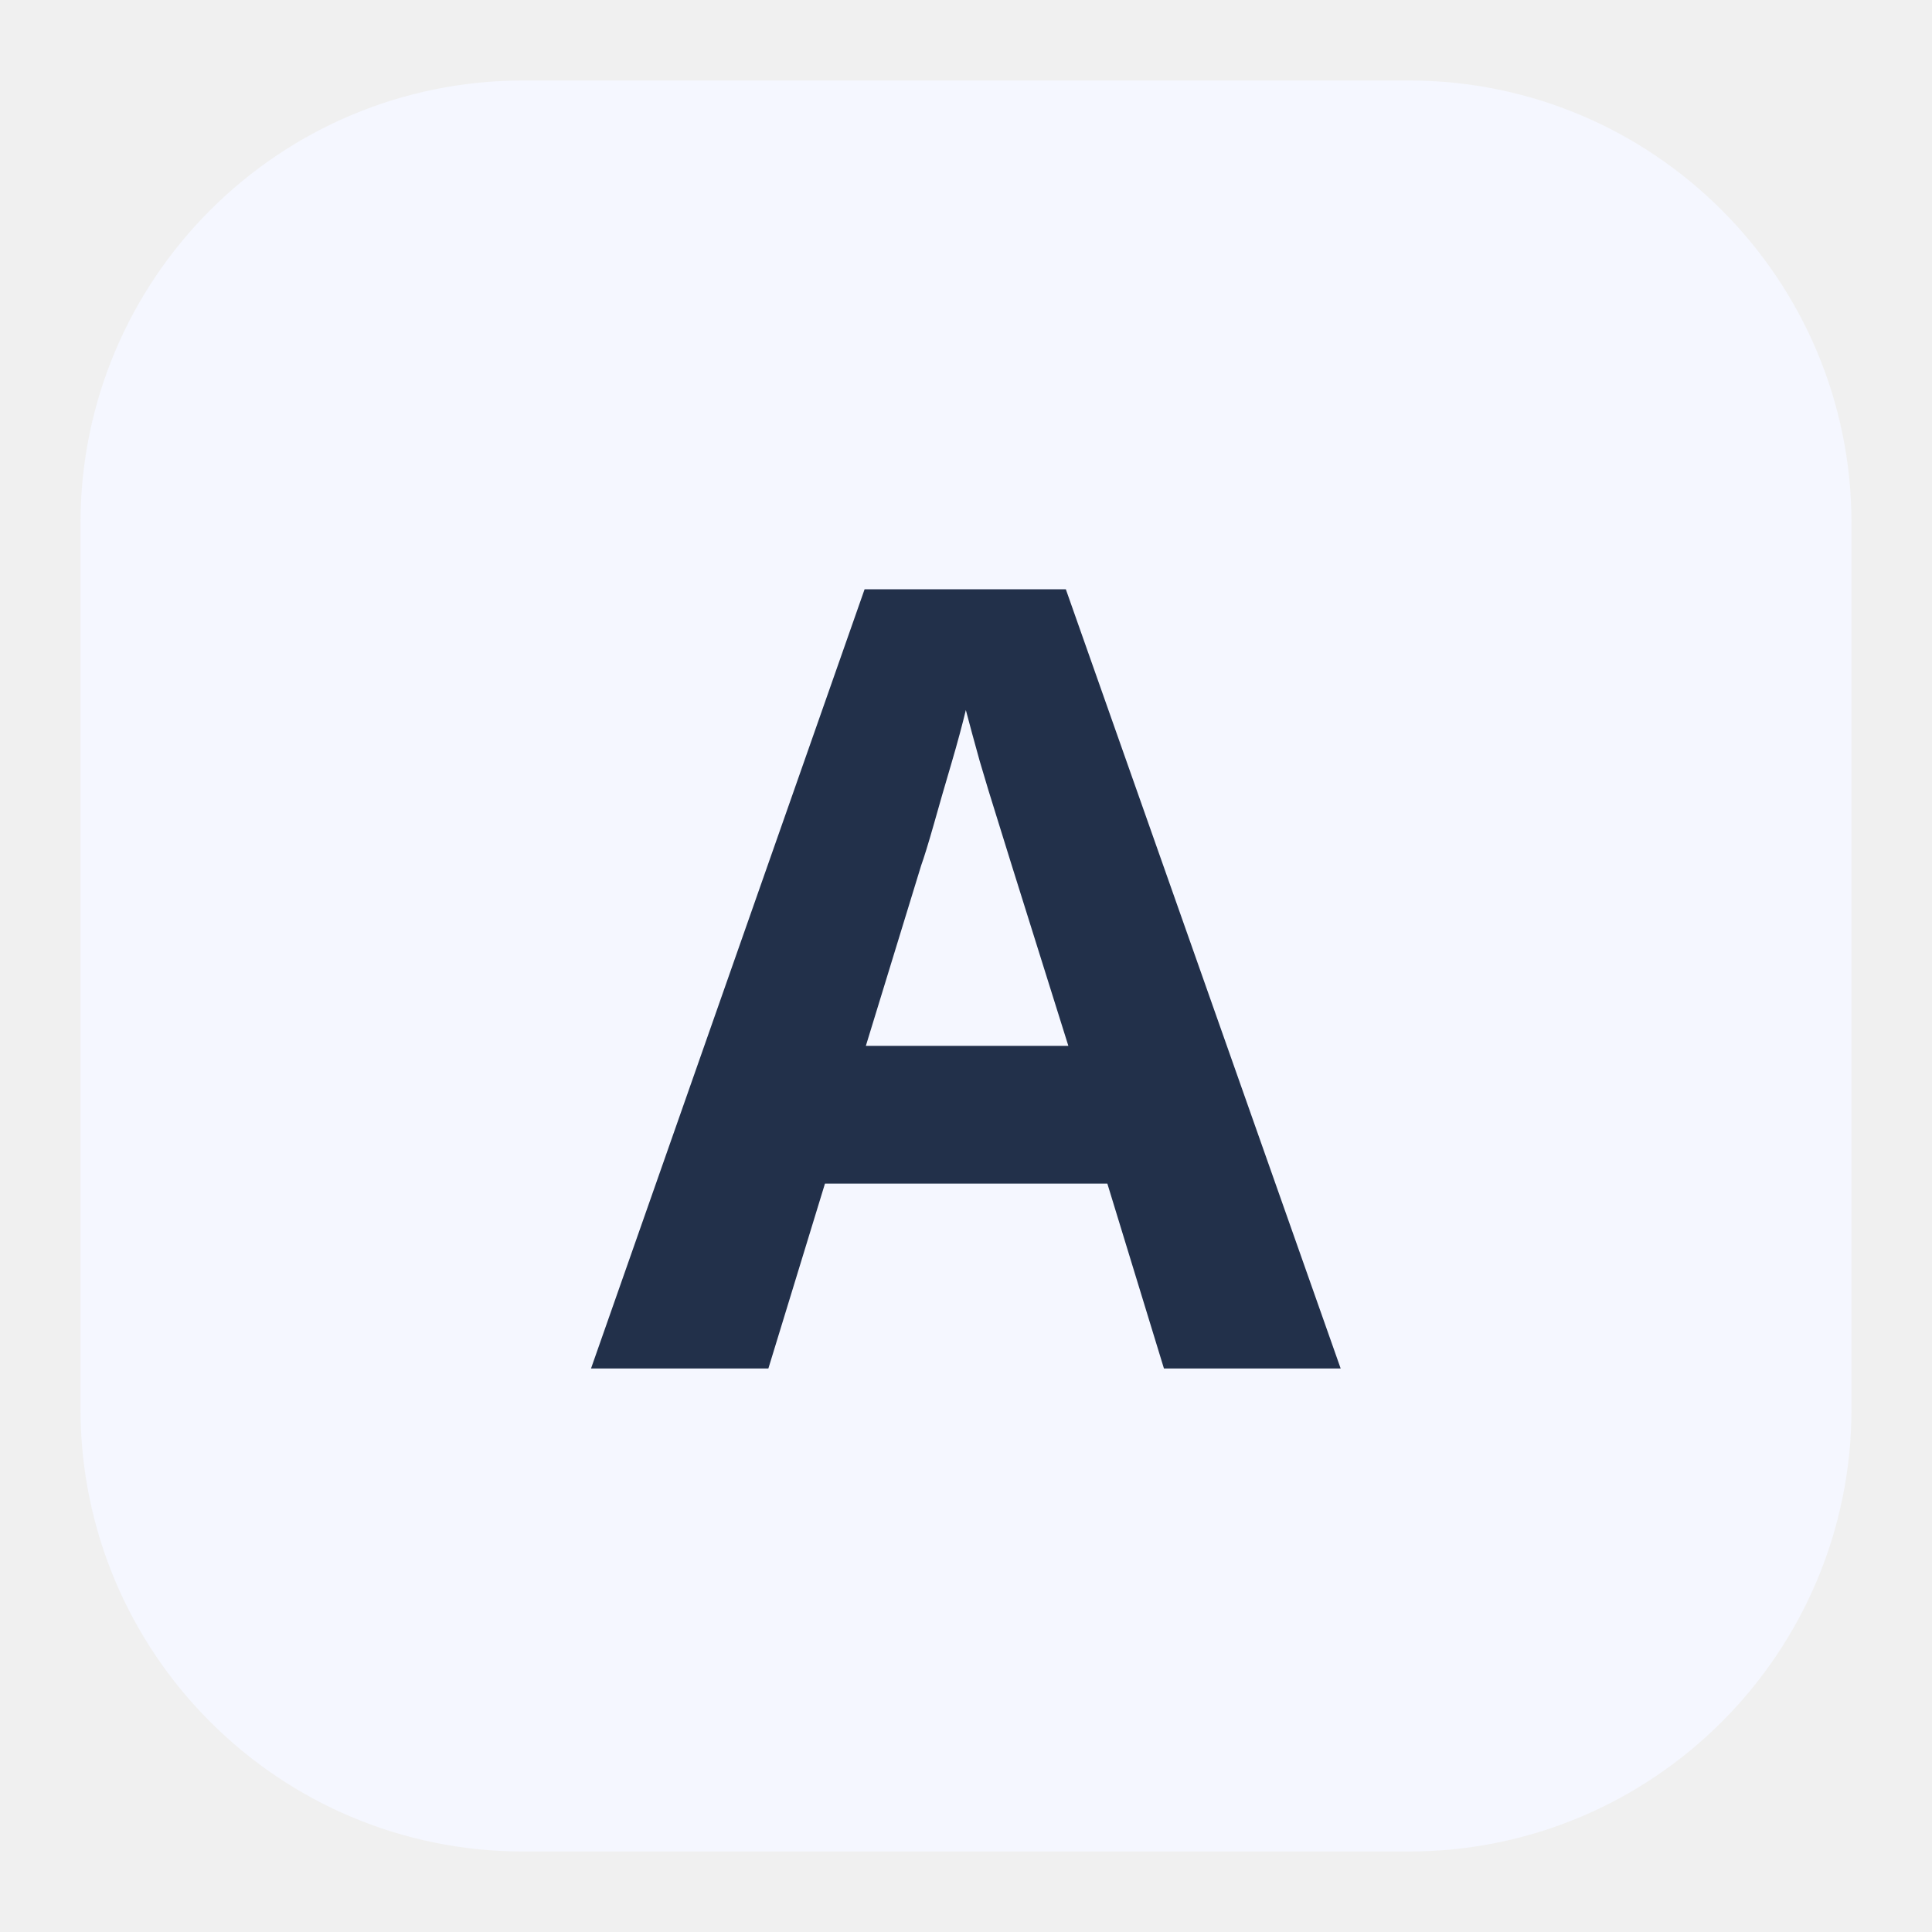
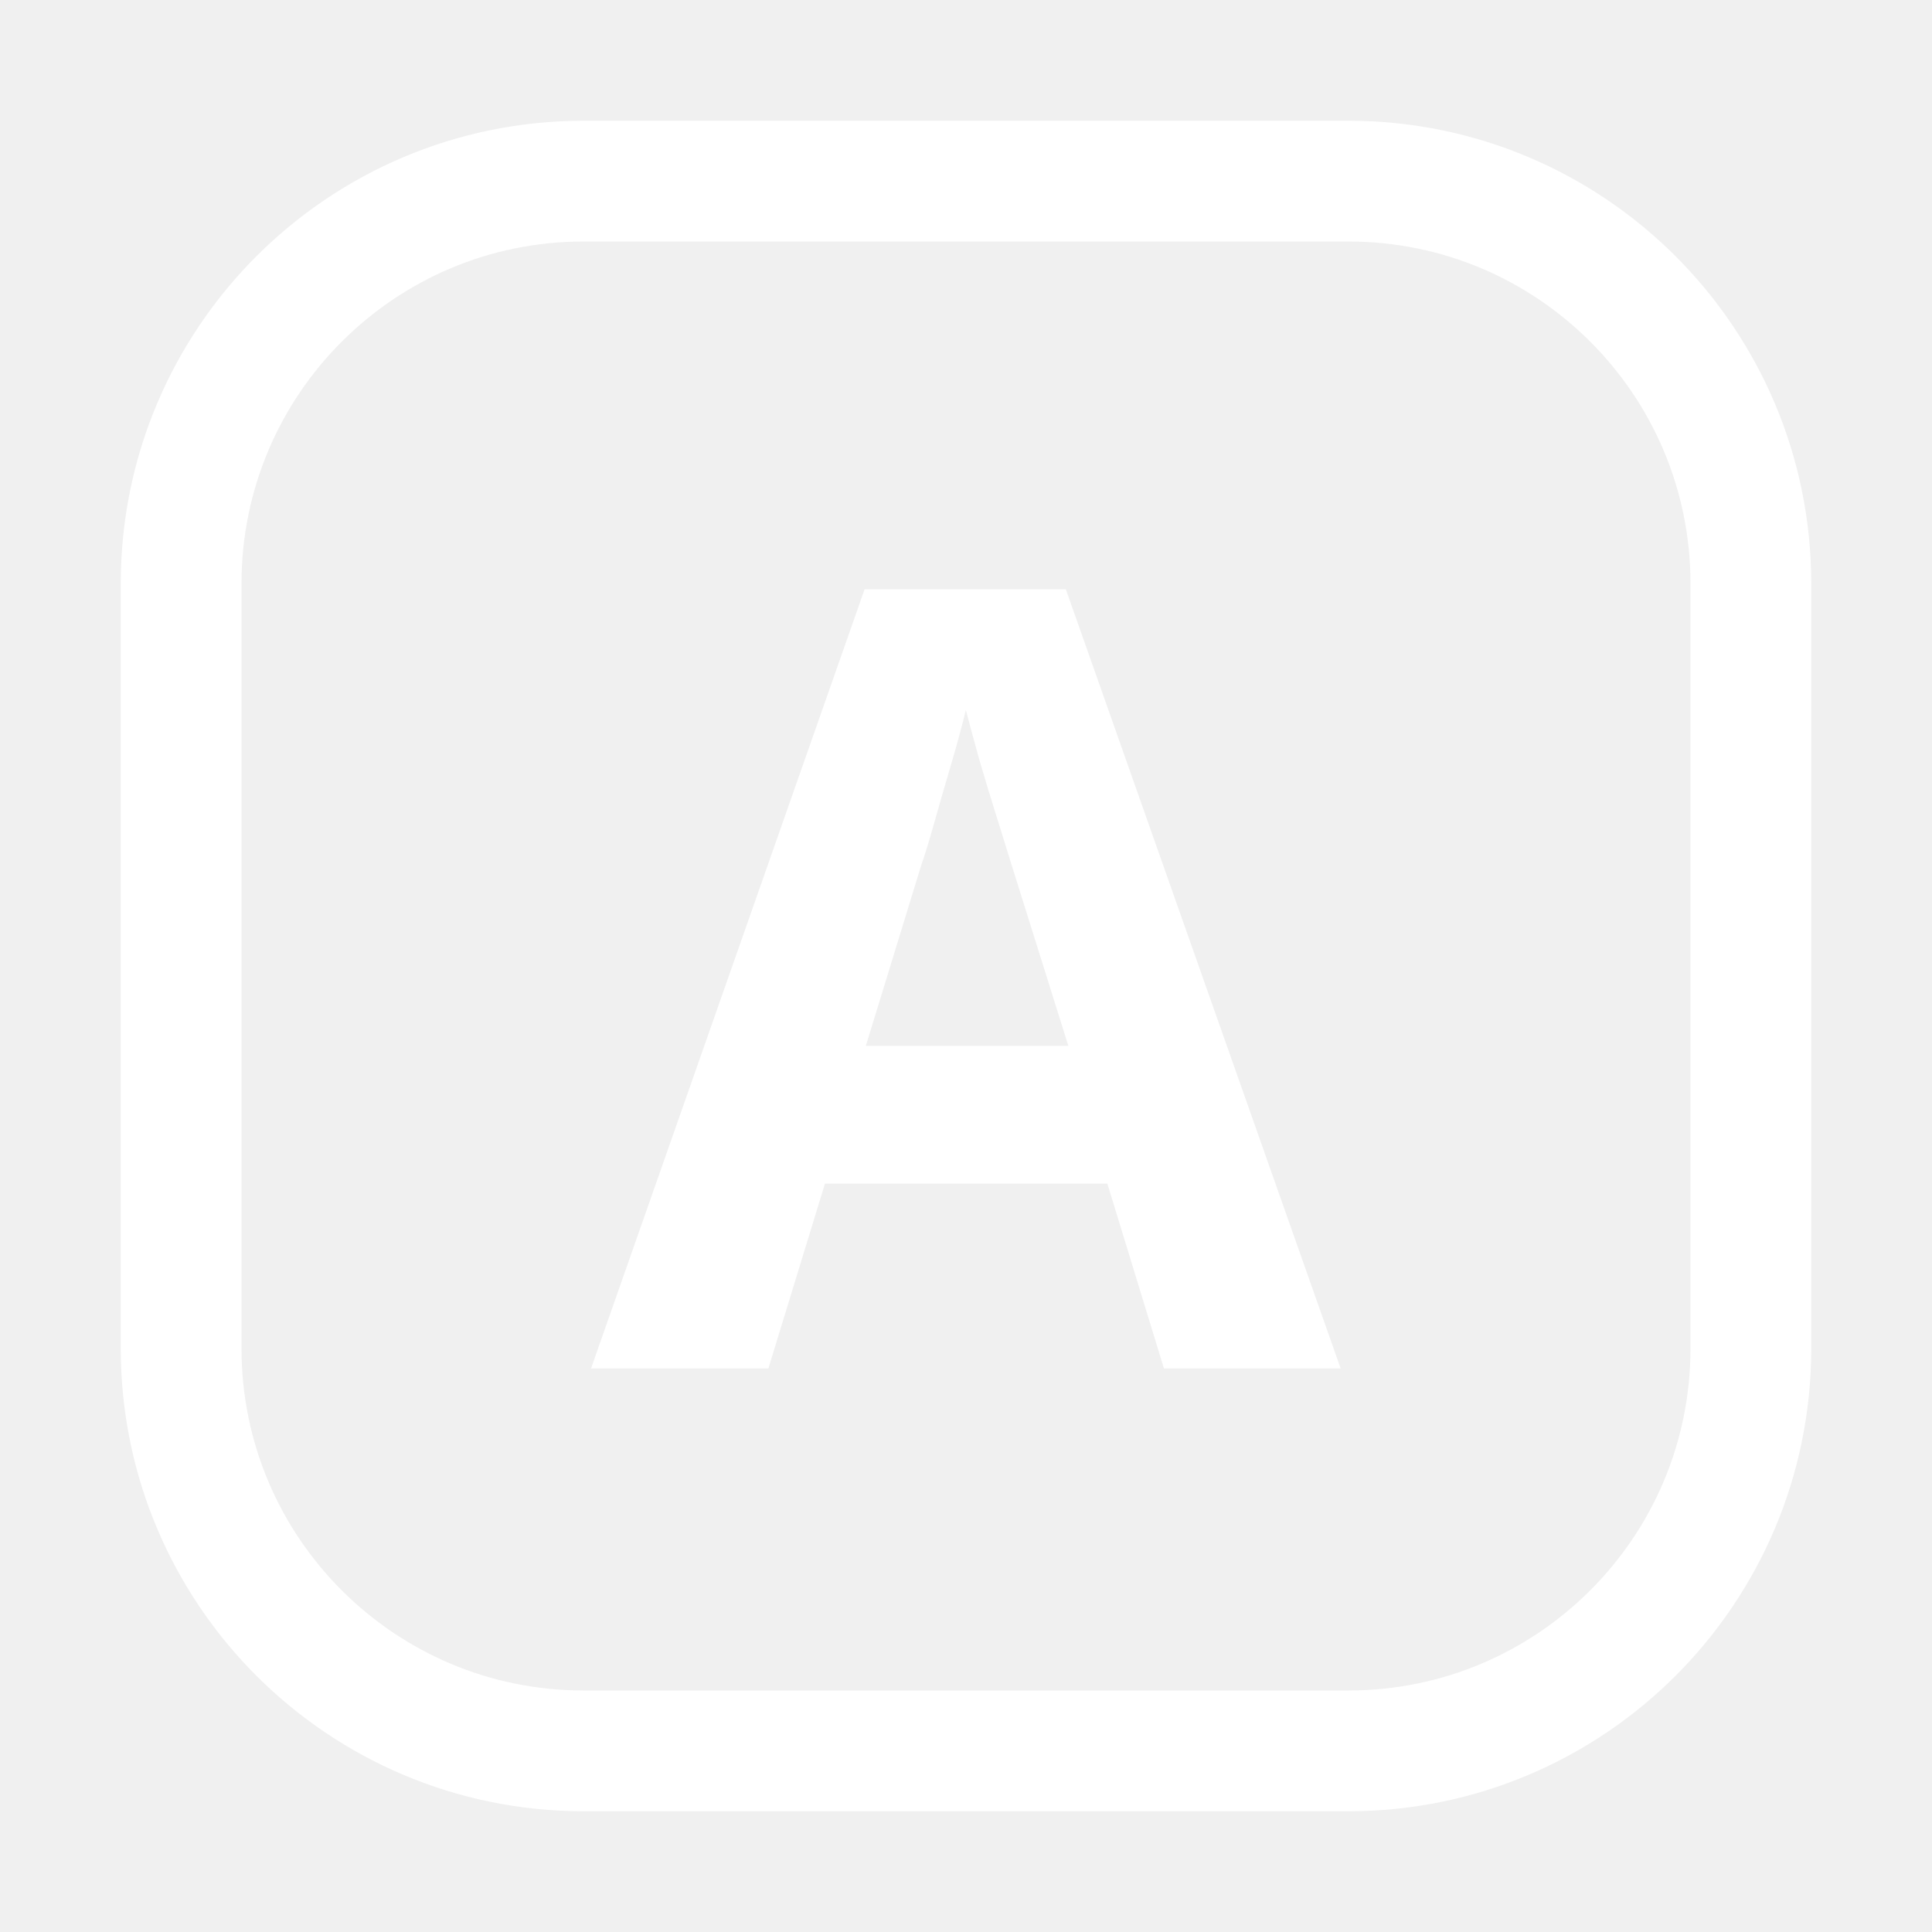
<svg xmlns="http://www.w3.org/2000/svg" width="48" height="48" viewBox="0 0 48 48">
-   <rect x="2" y="2" width="44" height="44" rx="11" fill="#f5f7ff" />
-   <text x="24" y="34" font-family="Noto Sans, sans-serif" font-size="27" font-weight="600" text-anchor="middle" fill="#22304a">A</text>
+   <rect x="4.5" y="4.5" width="39" height="39" rx="10" fill="none" stroke="#ffffff" stroke-width="3" />
+   <text x="24" y="34" font-family="Noto Sans, sans-serif" font-size="27" font-weight="600" text-anchor="middle" fill="#ffffff">A</text>
</svg>
